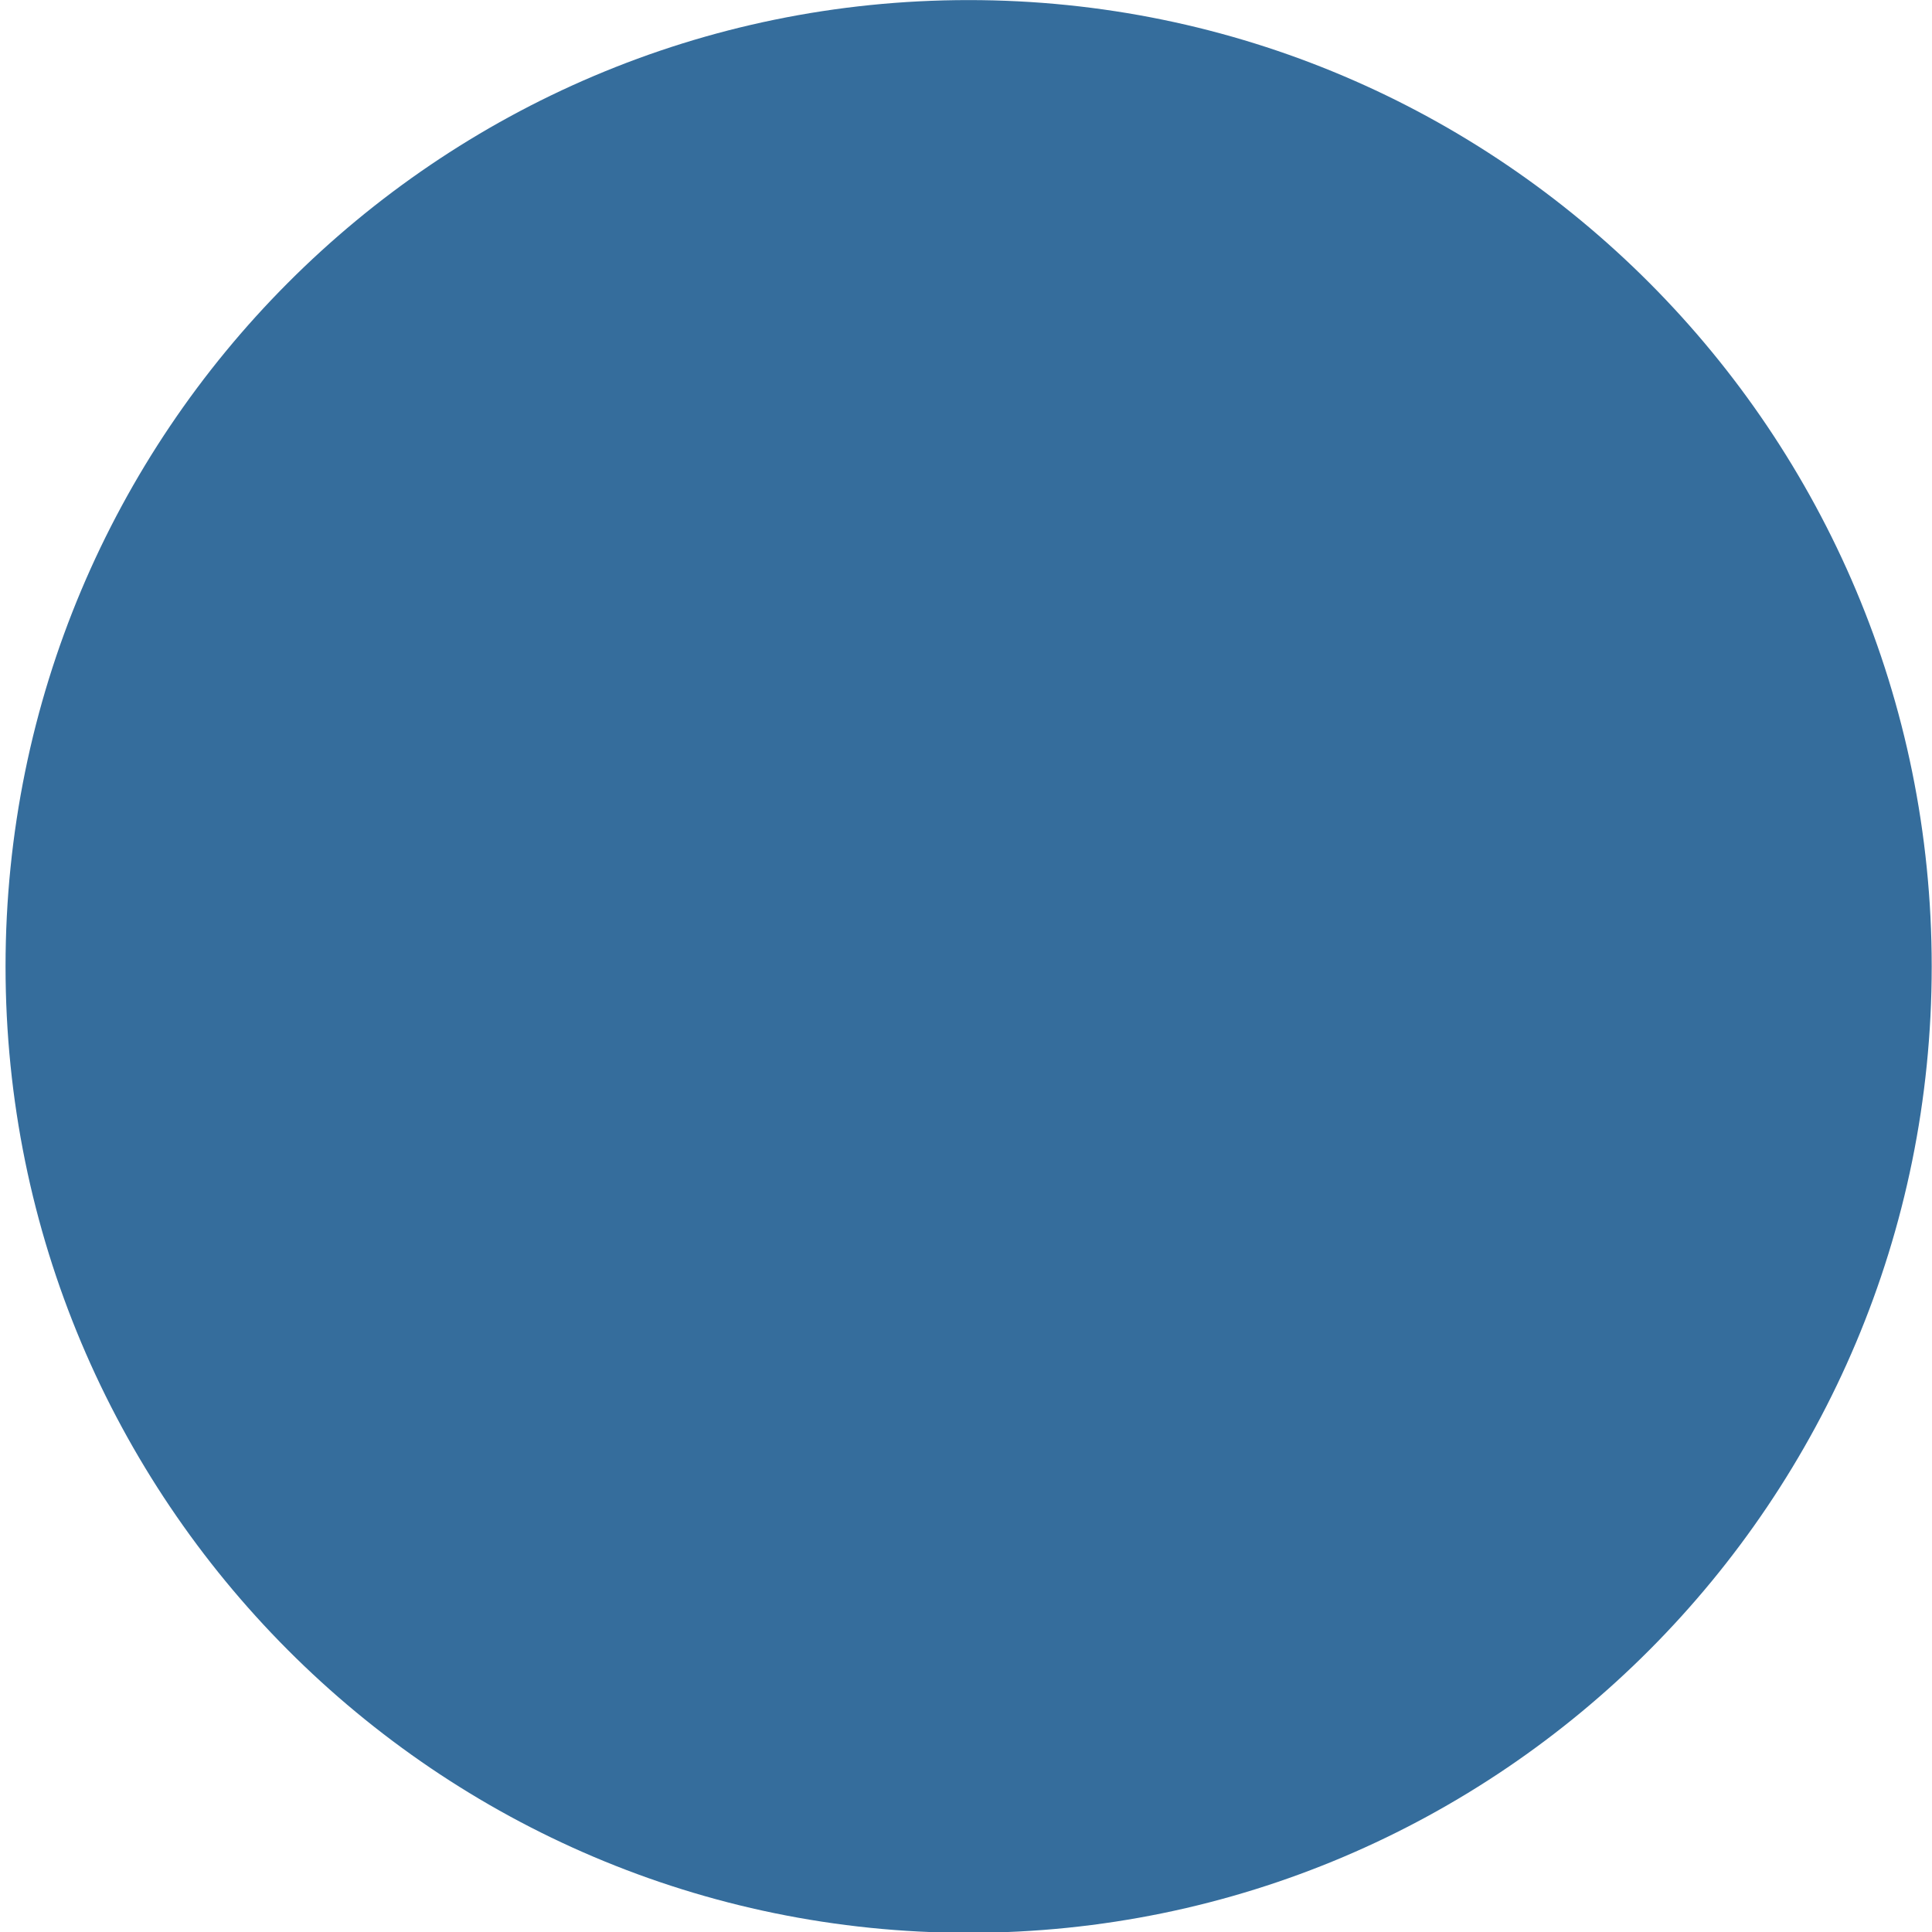
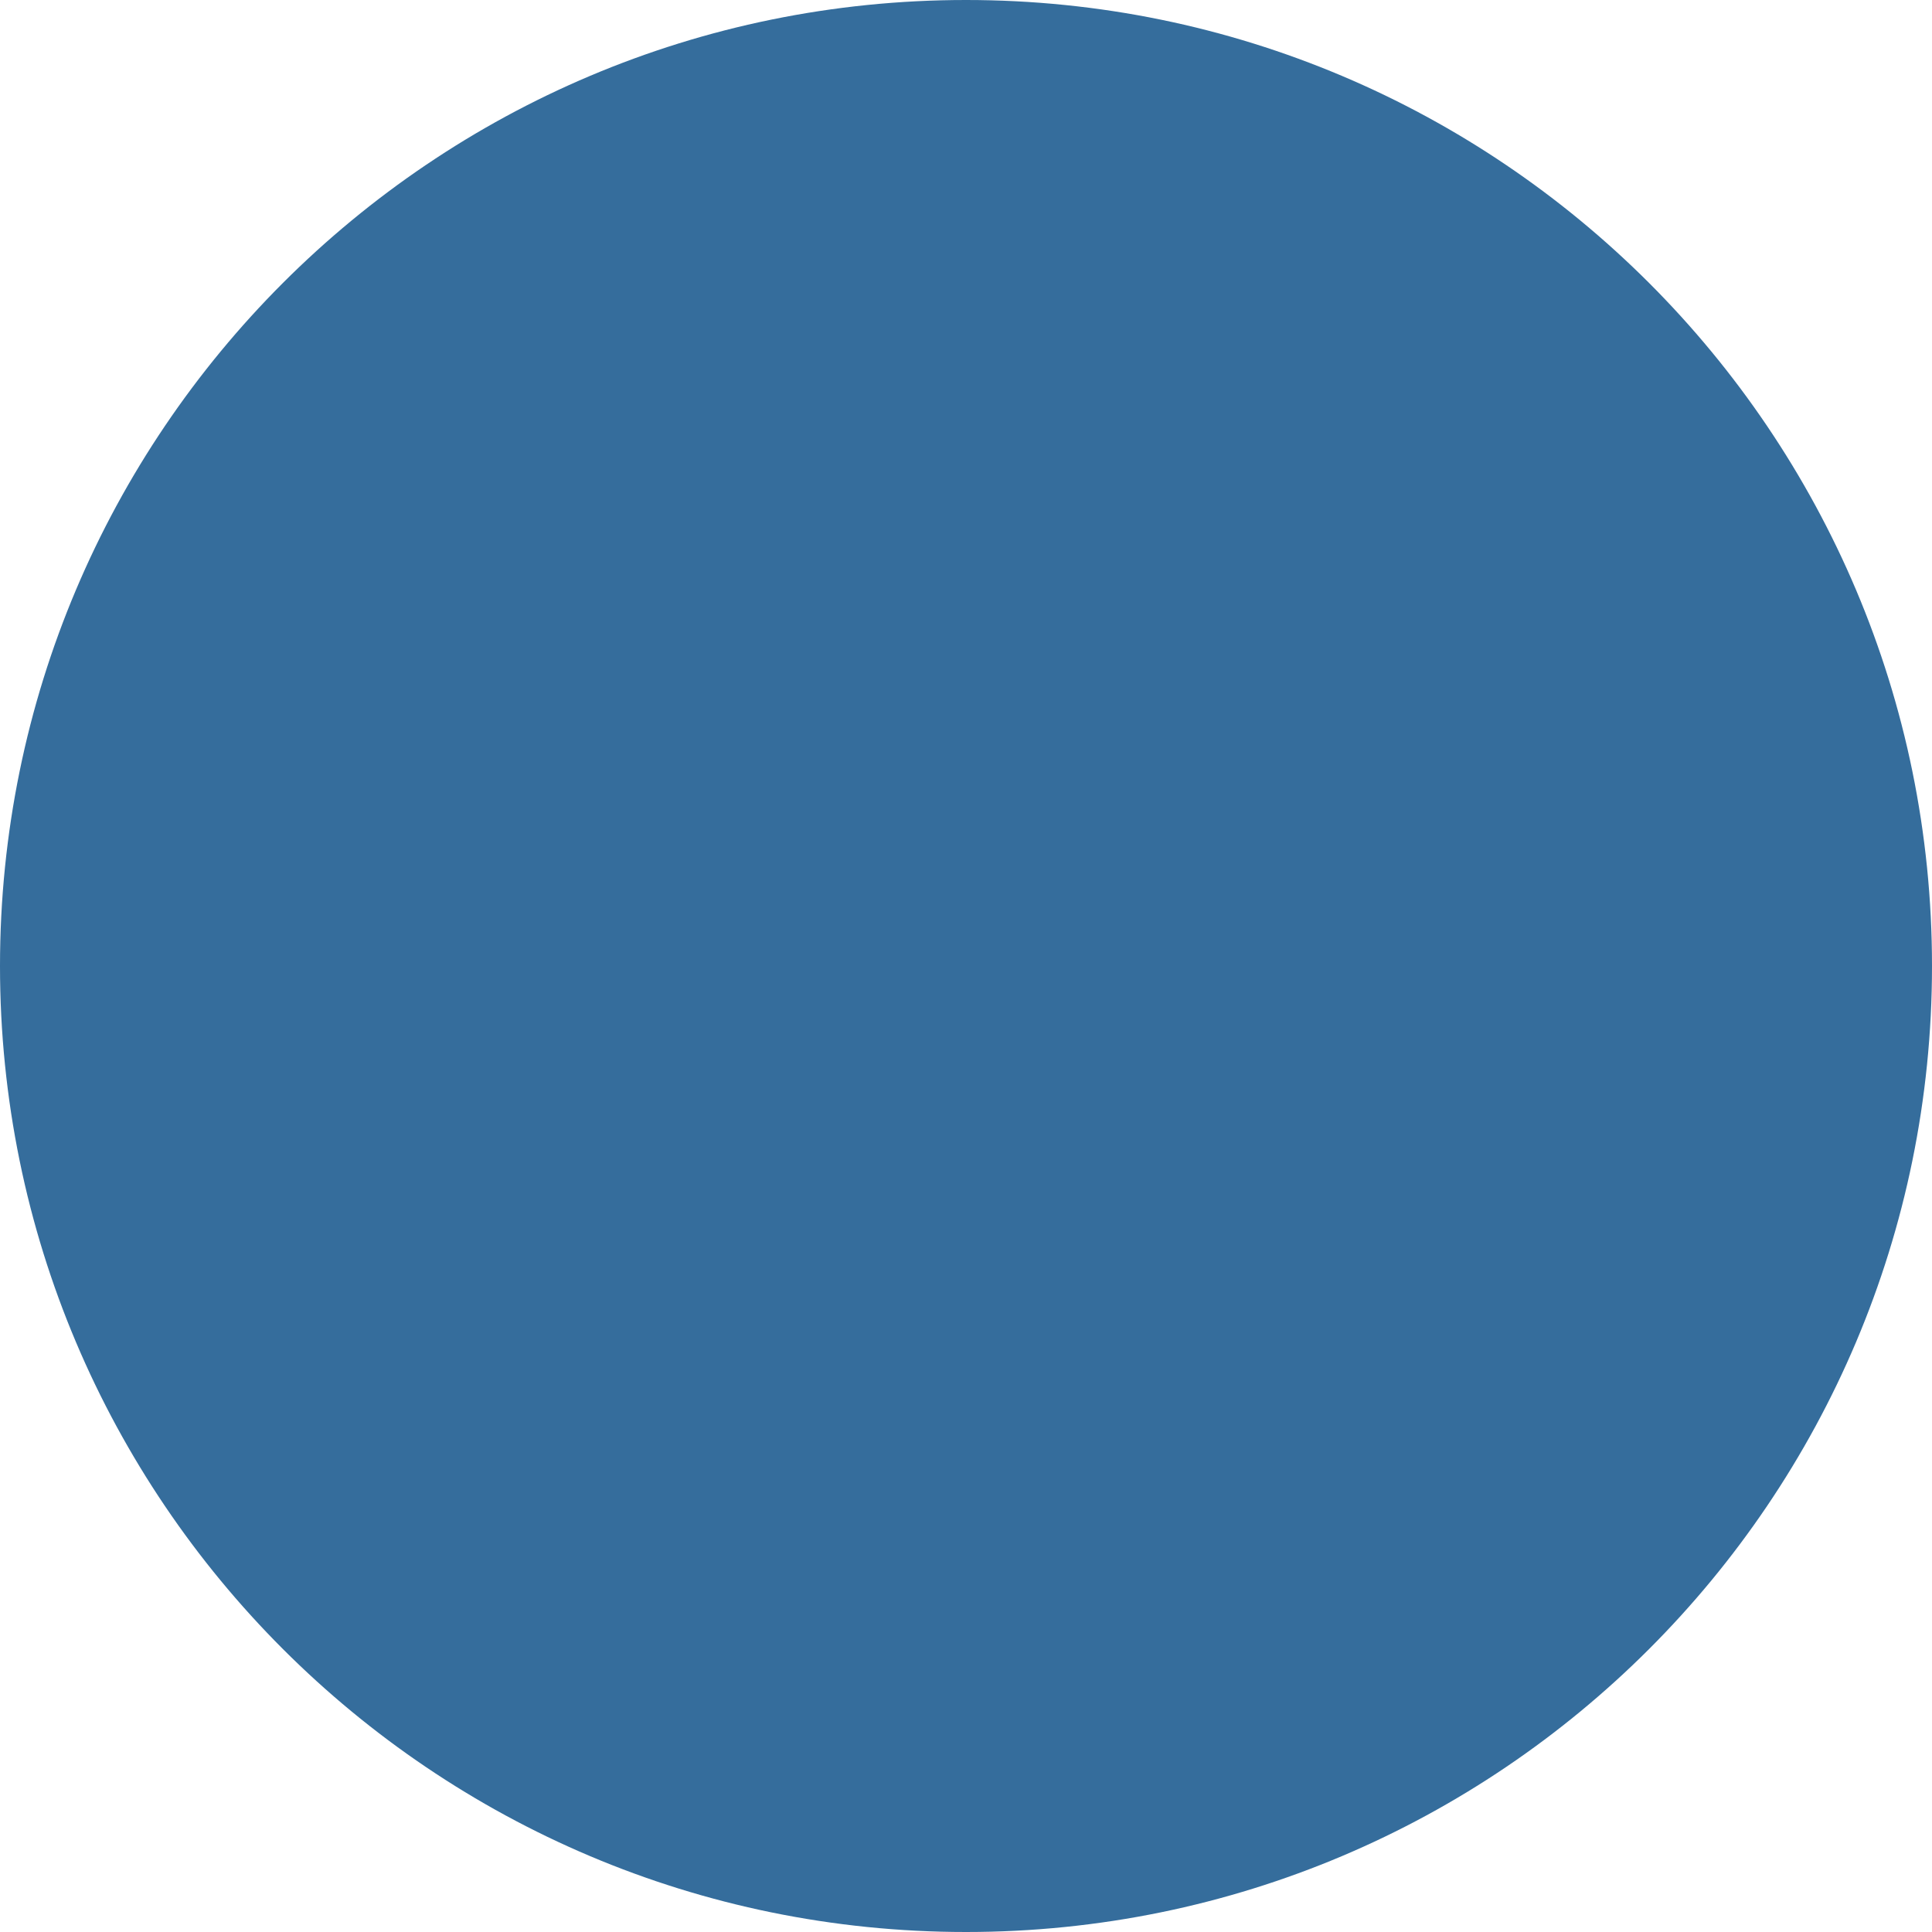
- <svg xmlns="http://www.w3.org/2000/svg" version="1.1" id="레이어_1" x="0px" y="0px" width="100px" height="100px" viewBox="0 0 100 100" enable-background="new 0 0 100 100" xml:space="preserve">
-   <ellipse fill="#356D9C" cx="50.136" cy="50.023" rx="49.849" ry="50.019" />
+ <svg xmlns="http://www.w3.org/2000/svg" version="1.1" id="레이어_1" x="0px" y="0px" width="10px" height="10px" viewBox="0 0 10 10" enable-background="new 0 0 10 10" xml:space="preserve">
+   <circle fill="#356D9C" cx="5" cy="5" r="5" />
</svg>
